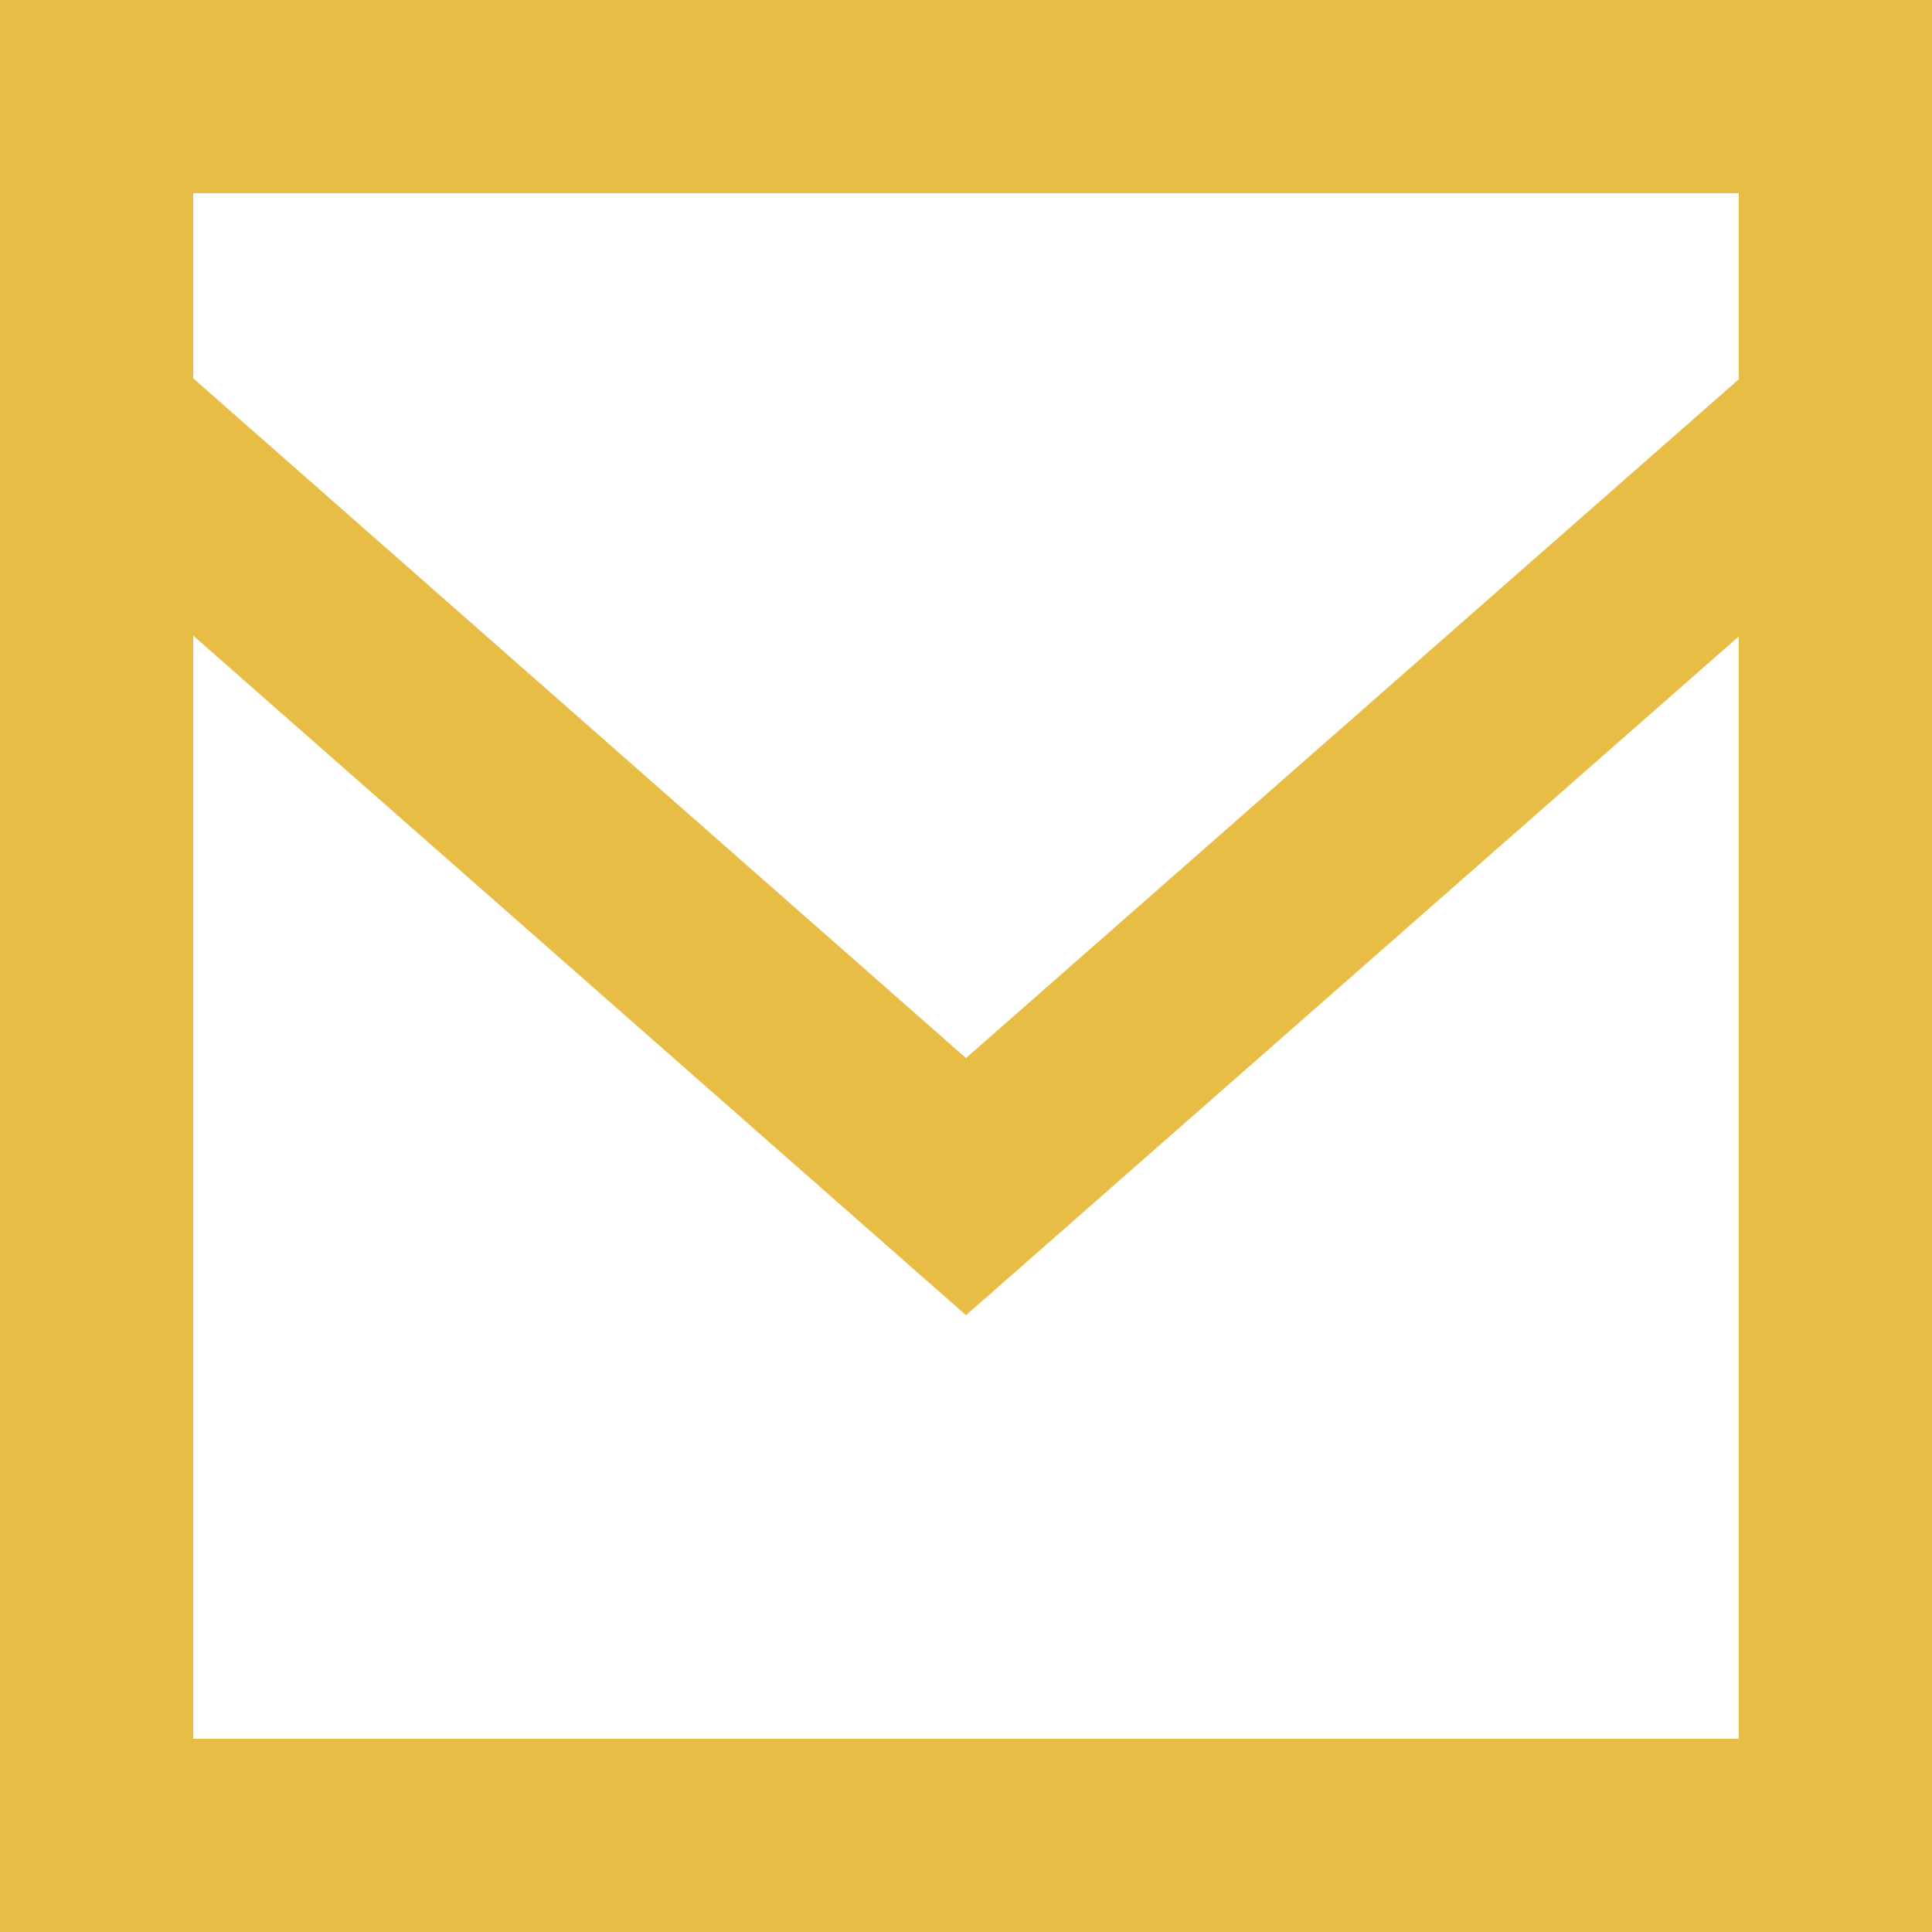
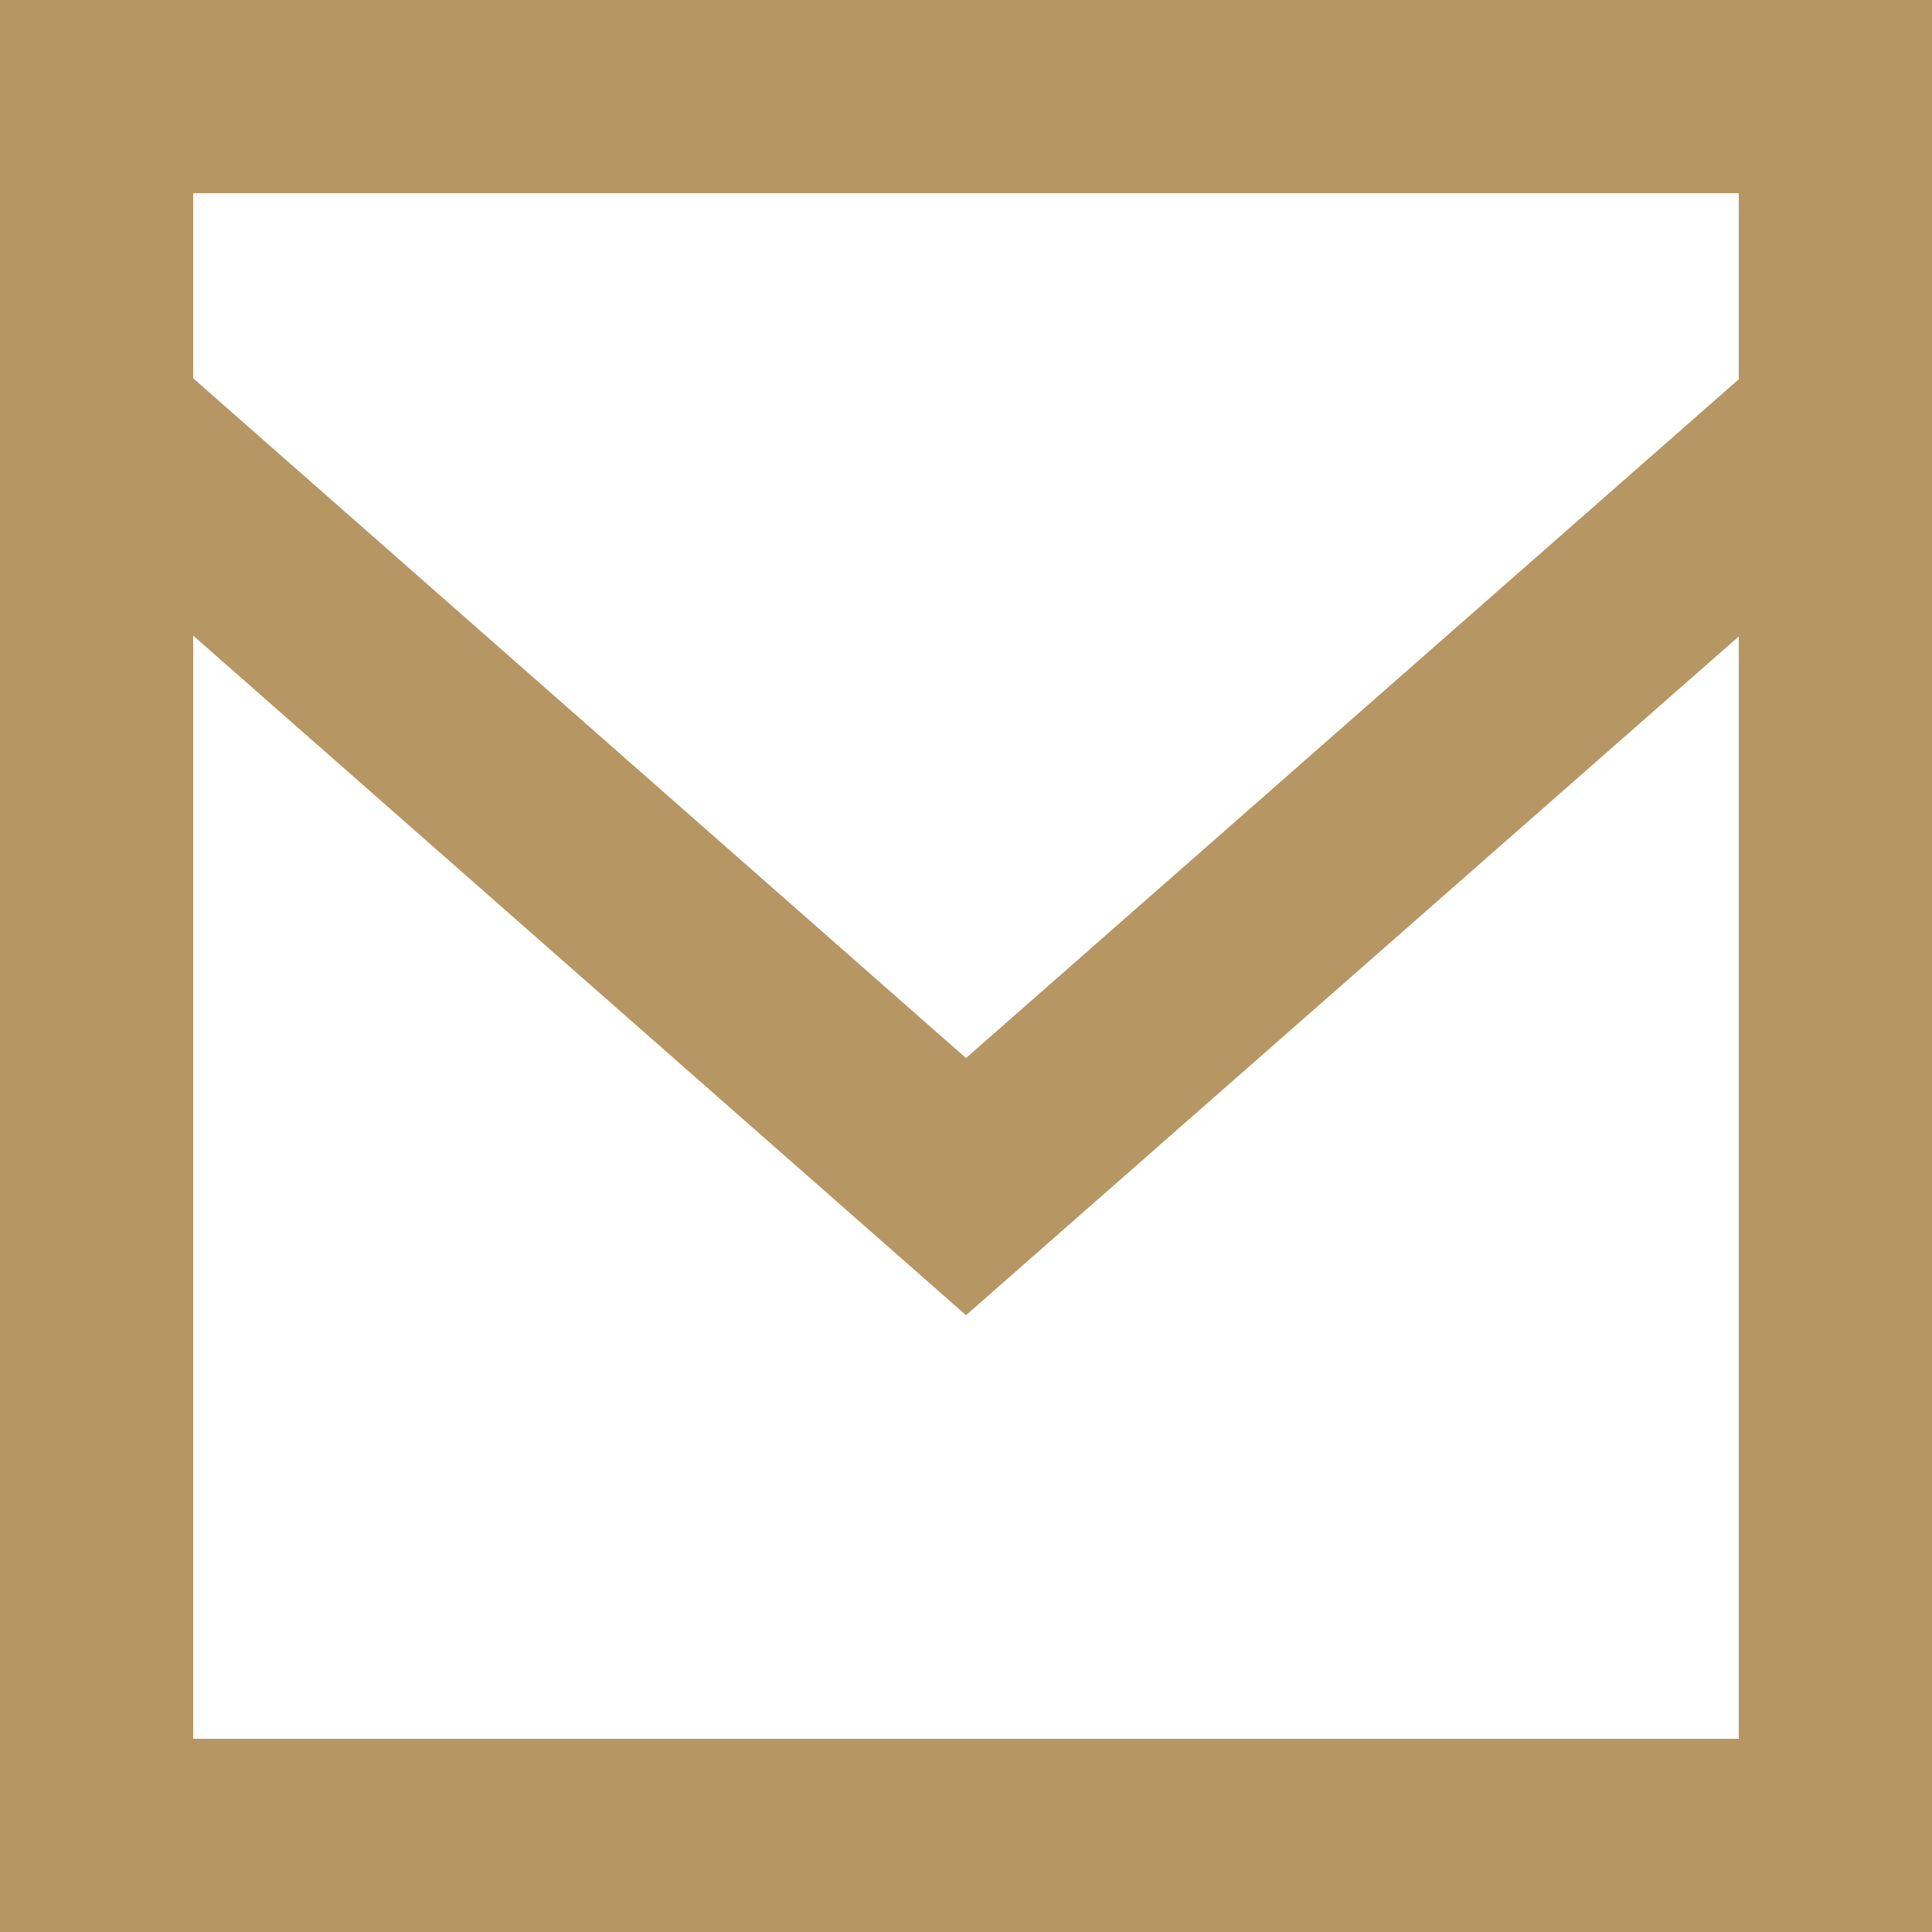
- <svg xmlns="http://www.w3.org/2000/svg" width="800px" height="800px" viewBox="0 0 20 20" version="1.1" fill="#e8bd45">
+ <svg xmlns="http://www.w3.org/2000/svg" width="800px" height="800px" viewBox="0 0 20 20" version="1.1" fill="#b69663" stroke="#b69663">
  <g id="SVGRepo_bgCarrier" stroke-width="0" />
  <g id="SVGRepo_tracerCarrier" stroke-linecap="round" stroke-linejoin="round" />
  <g id="SVGRepo_iconCarrier">
    <defs> </defs>
    <g id="Page-1" stroke="none" stroke-width="1" fill="none" fill-rule="evenodd">
-       <g id="Dribbble-Light-Preview" transform="translate(-380, -919)" fill="#e8bd45">
+       <g id="Dribbble-Light-Preview" transform="translate(-380, -919)" fill="#b69663">
        <g id="icons" transform="translate(56, 160)">
          <path d="M342,762.926 L334,769.953 L326,762.916 L326,761 L342,761 L342,762.926 Z M326,777 L326,765.58 L334,772.615 L342,765.588 L342,777 L326,777 Z M324,779 L344,779 L344,759 L324,759 L324,779 Z" id="email-[#1571]"> </path>
        </g>
      </g>
    </g>
  </g>
</svg>
